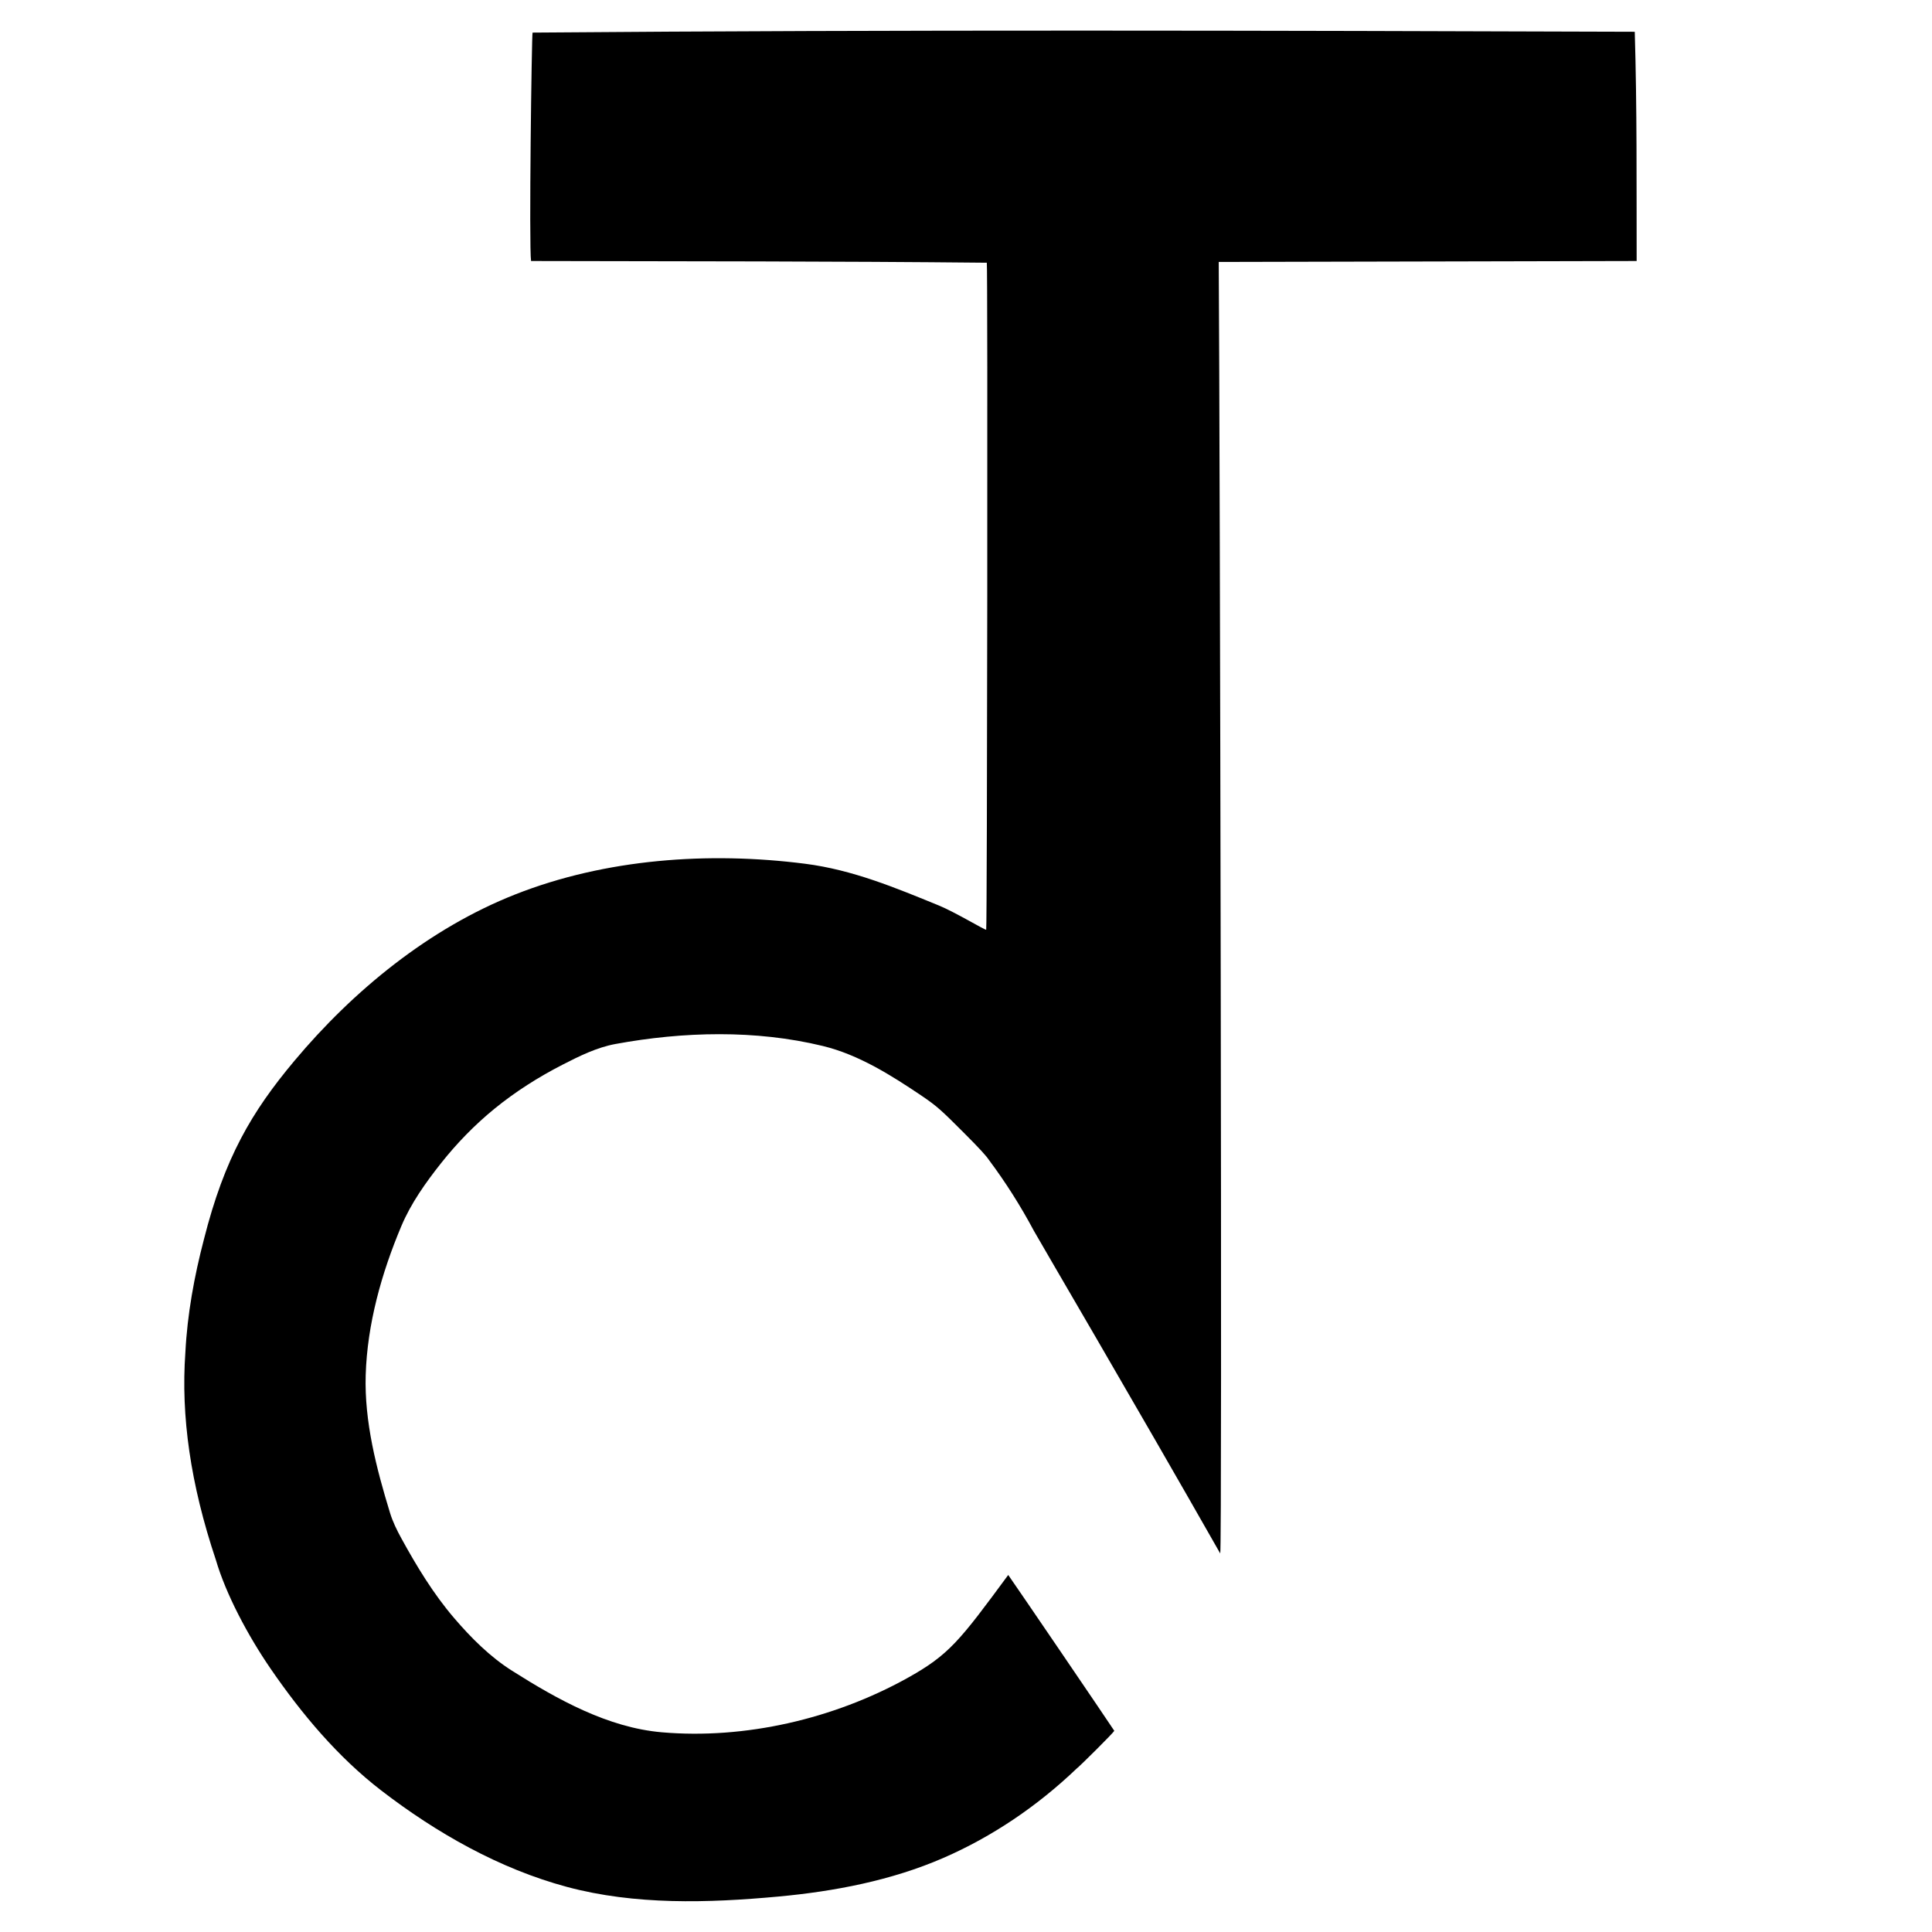
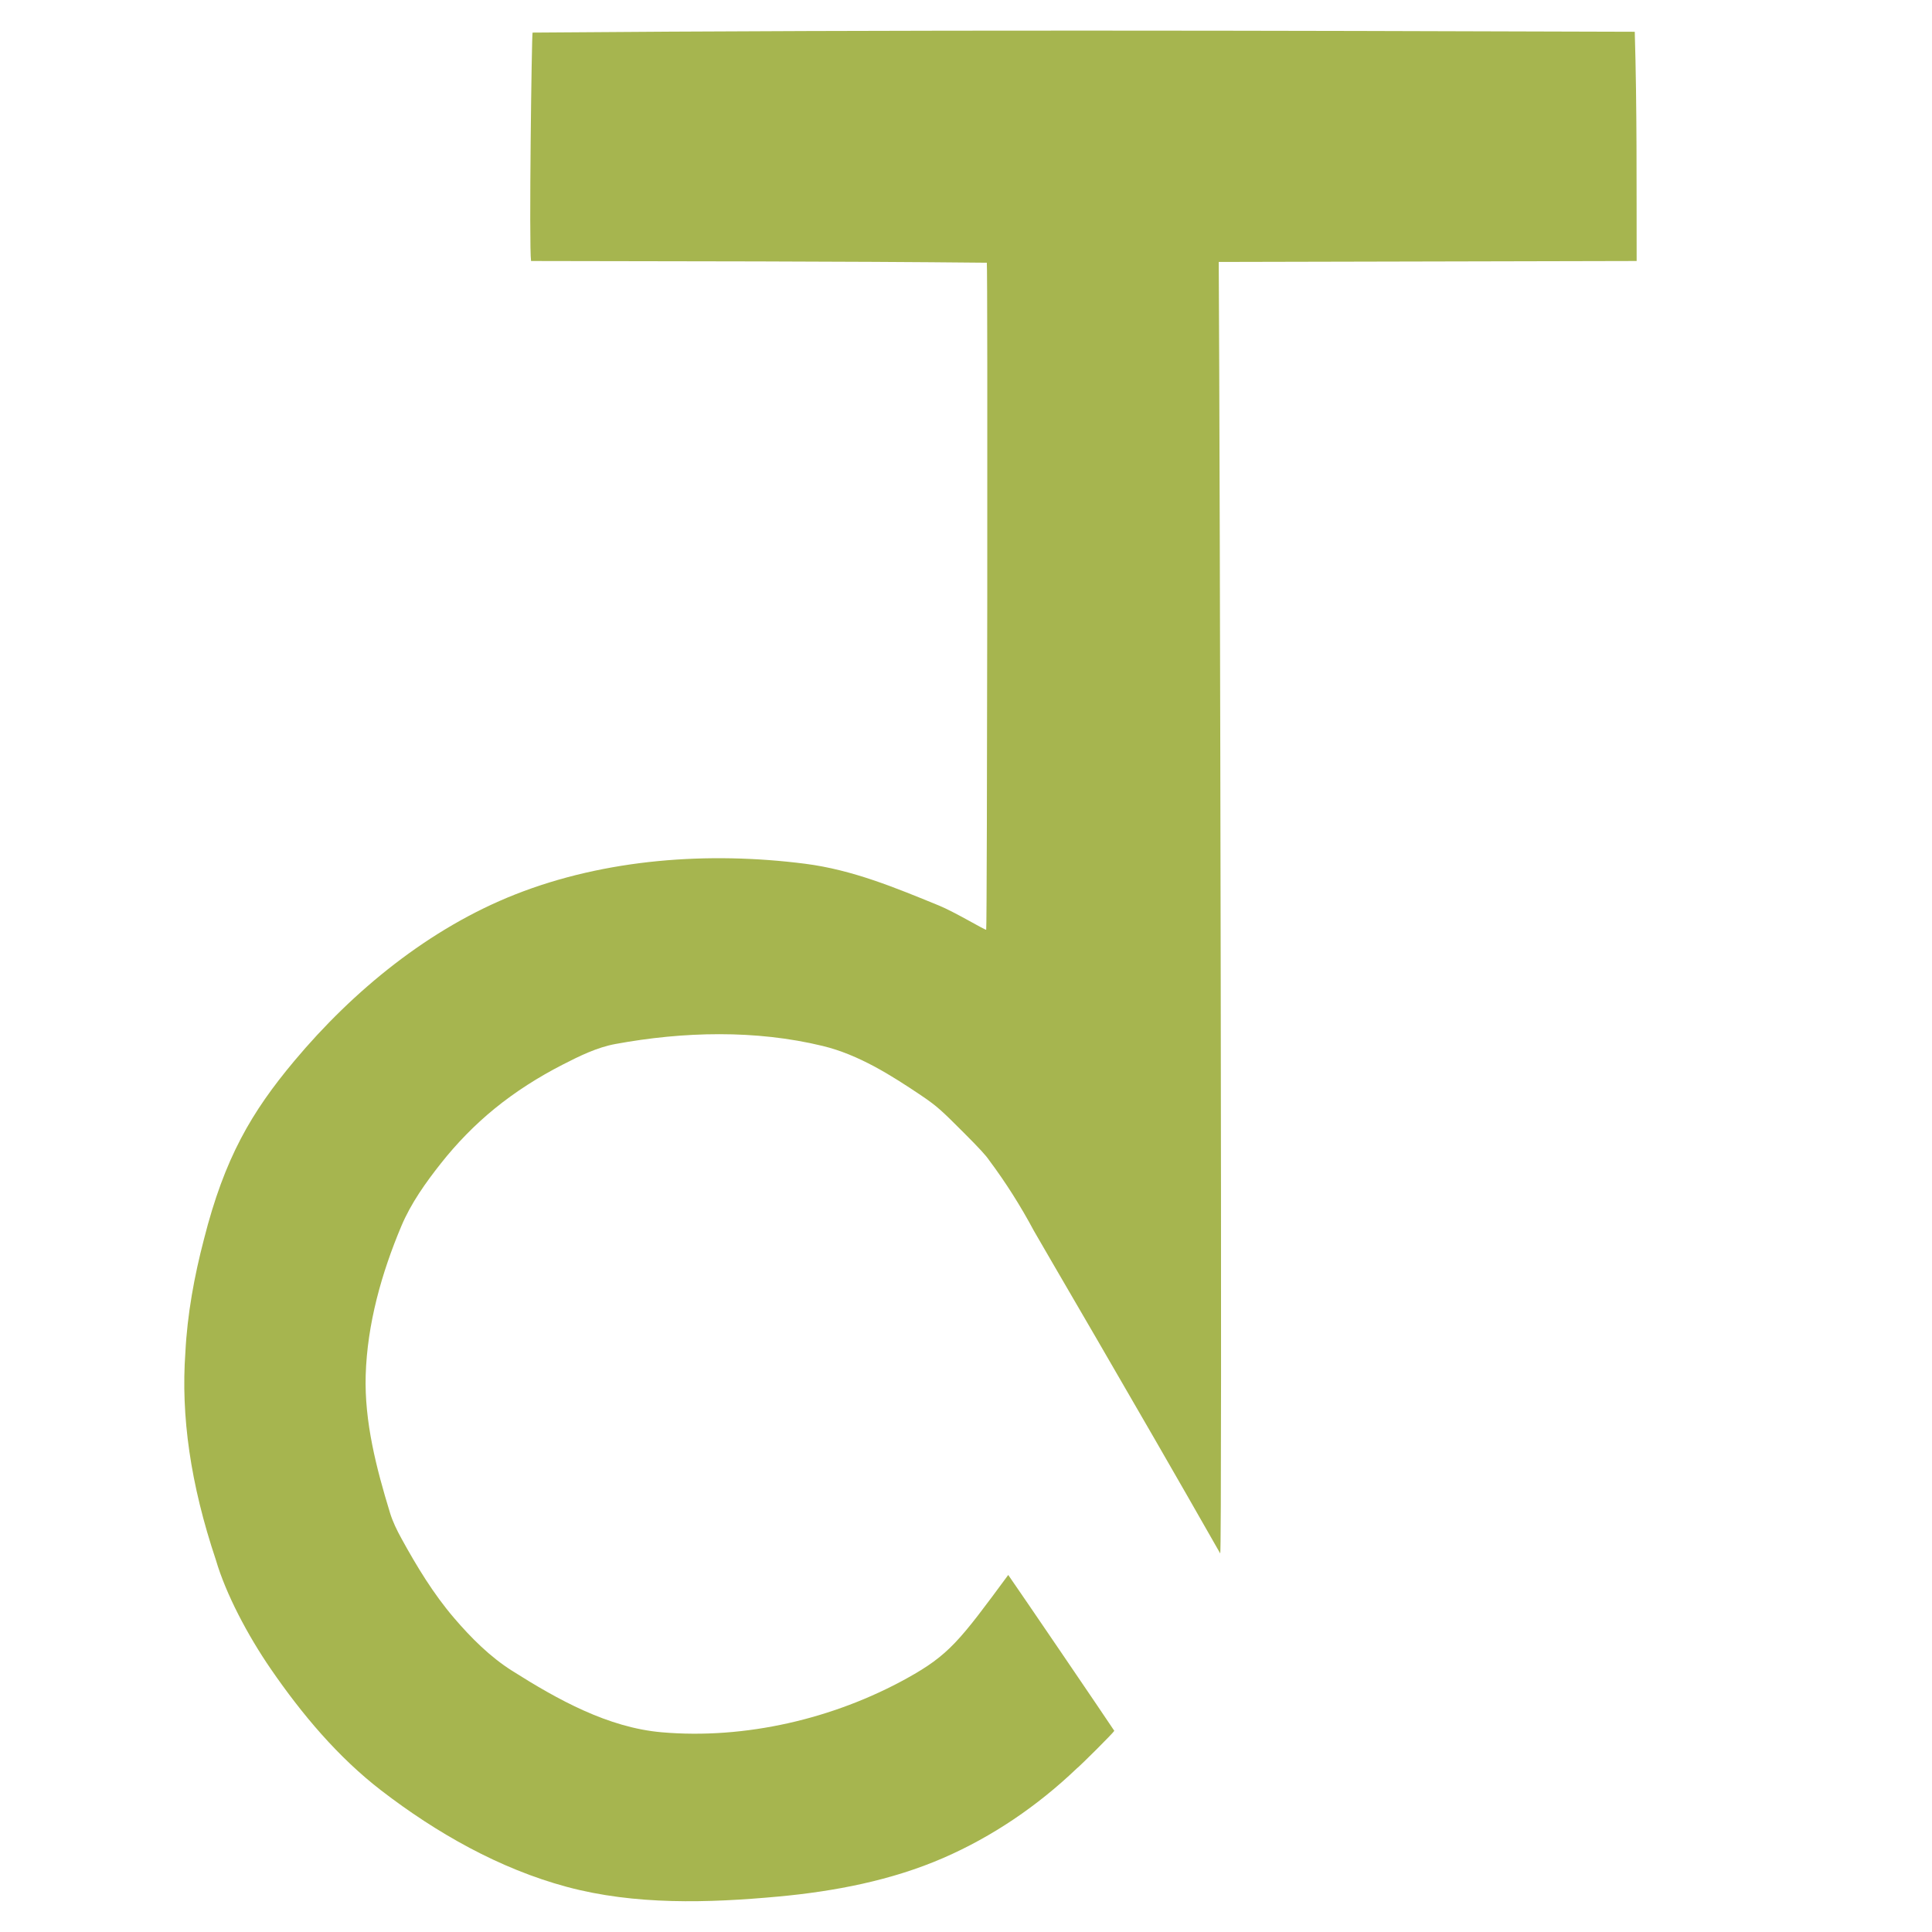
<svg xmlns="http://www.w3.org/2000/svg" version="1.1" id="svg1" width="2048" height="2048" viewBox="0 0 2048 2048">
  <defs id="defs1" />
  <g id="g1">
-     <path style="fill:#000000" d="m 600.907,2000.171 c -71.348,-19.159 -138.155,-57.062 -196.698,-102.122 -46.034,-35.432 -84.314,-81.089 -117.215,-128.965 -24.418,-35.531 -47.592,-79.383 -58.17,-115.518 -26.98,-80.5 -37.138,-152.592 -32.324,-219.888 2.06,-40.575 9.419,-80.741 19.688,-120 21.87,-86.356 50.404,-134.821 95.724,-188.968 62.773,-74.999 143.321,-140.724 234.304,-176.605 95.79,-37.777 205.055,-45.543 307.195,-32.499 50.436,6.441 95.755,25.456 141.5,44.122 17.503,7.142 49.709,26.639 50.498,25.815 1.079,-1.127 1.732,-705.968 0.656,-707.045 -161.028,-1.616 -322.081,-1.486 -483.12,-1.82 -2.31,-15.088 0.663,-240.962 1.599,-242.126 389.44,-3.174 778.914,-2.147 1168.367,-0.874 2.439,80.959 1.824,162.007 2,243 l -443,1 c 1.304,195.688 3.796,1370.419 1.579,1369.049 -92.71,-162.954 -191.715,-331.458 -197.548,-342.049 -13.983,-26.18 -29.74,-51.115 -47.502,-74.906 -3.24,-4.836 -10.012,-12.27 -27.03,-29.295 -22.88,-22.89 -27.998,-27.829 -44.266,-38.798 -32.482,-21.903 -66.88,-43.657 -104.95,-52.902 -71.195,-17.289 -147.725,-15.337 -219.784,-2.102 -19.714,3.621 -38.163,12.761 -56,21.904 -25.589,13.115 -50.149,28.68 -72.419,46.87 -20.869,17.046 -39.871,36.594 -56.585,57.731 -16.256,20.558 -31.772,42.348 -41.95,66.5 -21.029,49.903 -36.177,103.871 -37.804,158 -1.485,49.397 11.319,98.743 25.775,146 2.891,9.451 7.308,18.422 12.063,27.086 16.244,29.601 33.945,58.825 55.919,84.46 17.979,20.975 37.954,41.005 61.298,55.779 48.341,30.594 101.732,60.326 158.726,65.281 88.402,7.685 182.361,-14.242 259.976,-57.252 44.714,-24.778 55.89,-39.708 107.364,-109.511 9.338,13.255 104.857,153.572 112.437,165.222 -1.353,2.529 -35.616,36.654 -40.302,40.36 -41.37,39.479 -89.121,71.877 -141,94.419 -54.929,23.867 -115.312,35.415 -174.949,40.915 -74.447,6.867 -151.849,9.122 -224.055,-10.267 z" id="path1" />
+     <path style="fill:#a6b54f" d="m 600.907,2000.171 c -71.348,-19.159 -138.155,-57.062 -196.698,-102.122 -46.034,-35.432 -84.314,-81.089 -117.215,-128.965 -24.418,-35.531 -47.592,-79.383 -58.17,-115.518 -26.98,-80.5 -37.138,-152.592 -32.324,-219.888 2.06,-40.575 9.419,-80.741 19.688,-120 21.87,-86.356 50.404,-134.821 95.724,-188.968 62.773,-74.999 143.321,-140.724 234.304,-176.605 95.79,-37.777 205.055,-45.543 307.195,-32.499 50.436,6.441 95.755,25.456 141.5,44.122 17.503,7.142 49.709,26.639 50.498,25.815 1.079,-1.127 1.732,-705.968 0.656,-707.045 -161.028,-1.616 -322.081,-1.486 -483.12,-1.82 -2.31,-15.088 0.663,-240.962 1.599,-242.126 389.44,-3.174 778.914,-2.147 1168.367,-0.874 2.439,80.959 1.824,162.007 2,243 l -443,1 c 1.304,195.688 3.796,1370.419 1.579,1369.049 -92.71,-162.954 -191.715,-331.458 -197.548,-342.049 -13.983,-26.18 -29.74,-51.115 -47.502,-74.906 -3.24,-4.836 -10.012,-12.27 -27.03,-29.295 -22.88,-22.89 -27.998,-27.829 -44.266,-38.798 -32.482,-21.903 -66.88,-43.657 -104.95,-52.902 -71.195,-17.289 -147.725,-15.337 -219.784,-2.102 -19.714,3.621 -38.163,12.761 -56,21.904 -25.589,13.115 -50.149,28.68 -72.419,46.87 -20.869,17.046 -39.871,36.594 -56.585,57.731 -16.256,20.558 -31.772,42.348 -41.95,66.5 -21.029,49.903 -36.177,103.871 -37.804,158 -1.485,49.397 11.319,98.743 25.775,146 2.891,9.451 7.308,18.422 12.063,27.086 16.244,29.601 33.945,58.825 55.919,84.46 17.979,20.975 37.954,41.005 61.298,55.779 48.341,30.594 101.732,60.326 158.726,65.281 88.402,7.685 182.361,-14.242 259.976,-57.252 44.714,-24.778 55.89,-39.708 107.364,-109.511 9.338,13.255 104.857,153.572 112.437,165.222 -1.353,2.529 -35.616,36.654 -40.302,40.36 -41.37,39.479 -89.121,71.877 -141,94.419 -54.929,23.867 -115.312,35.415 -174.949,40.915 -74.447,6.867 -151.849,9.122 -224.055,-10.267 z" id="path1" />
  </g>
</svg>
